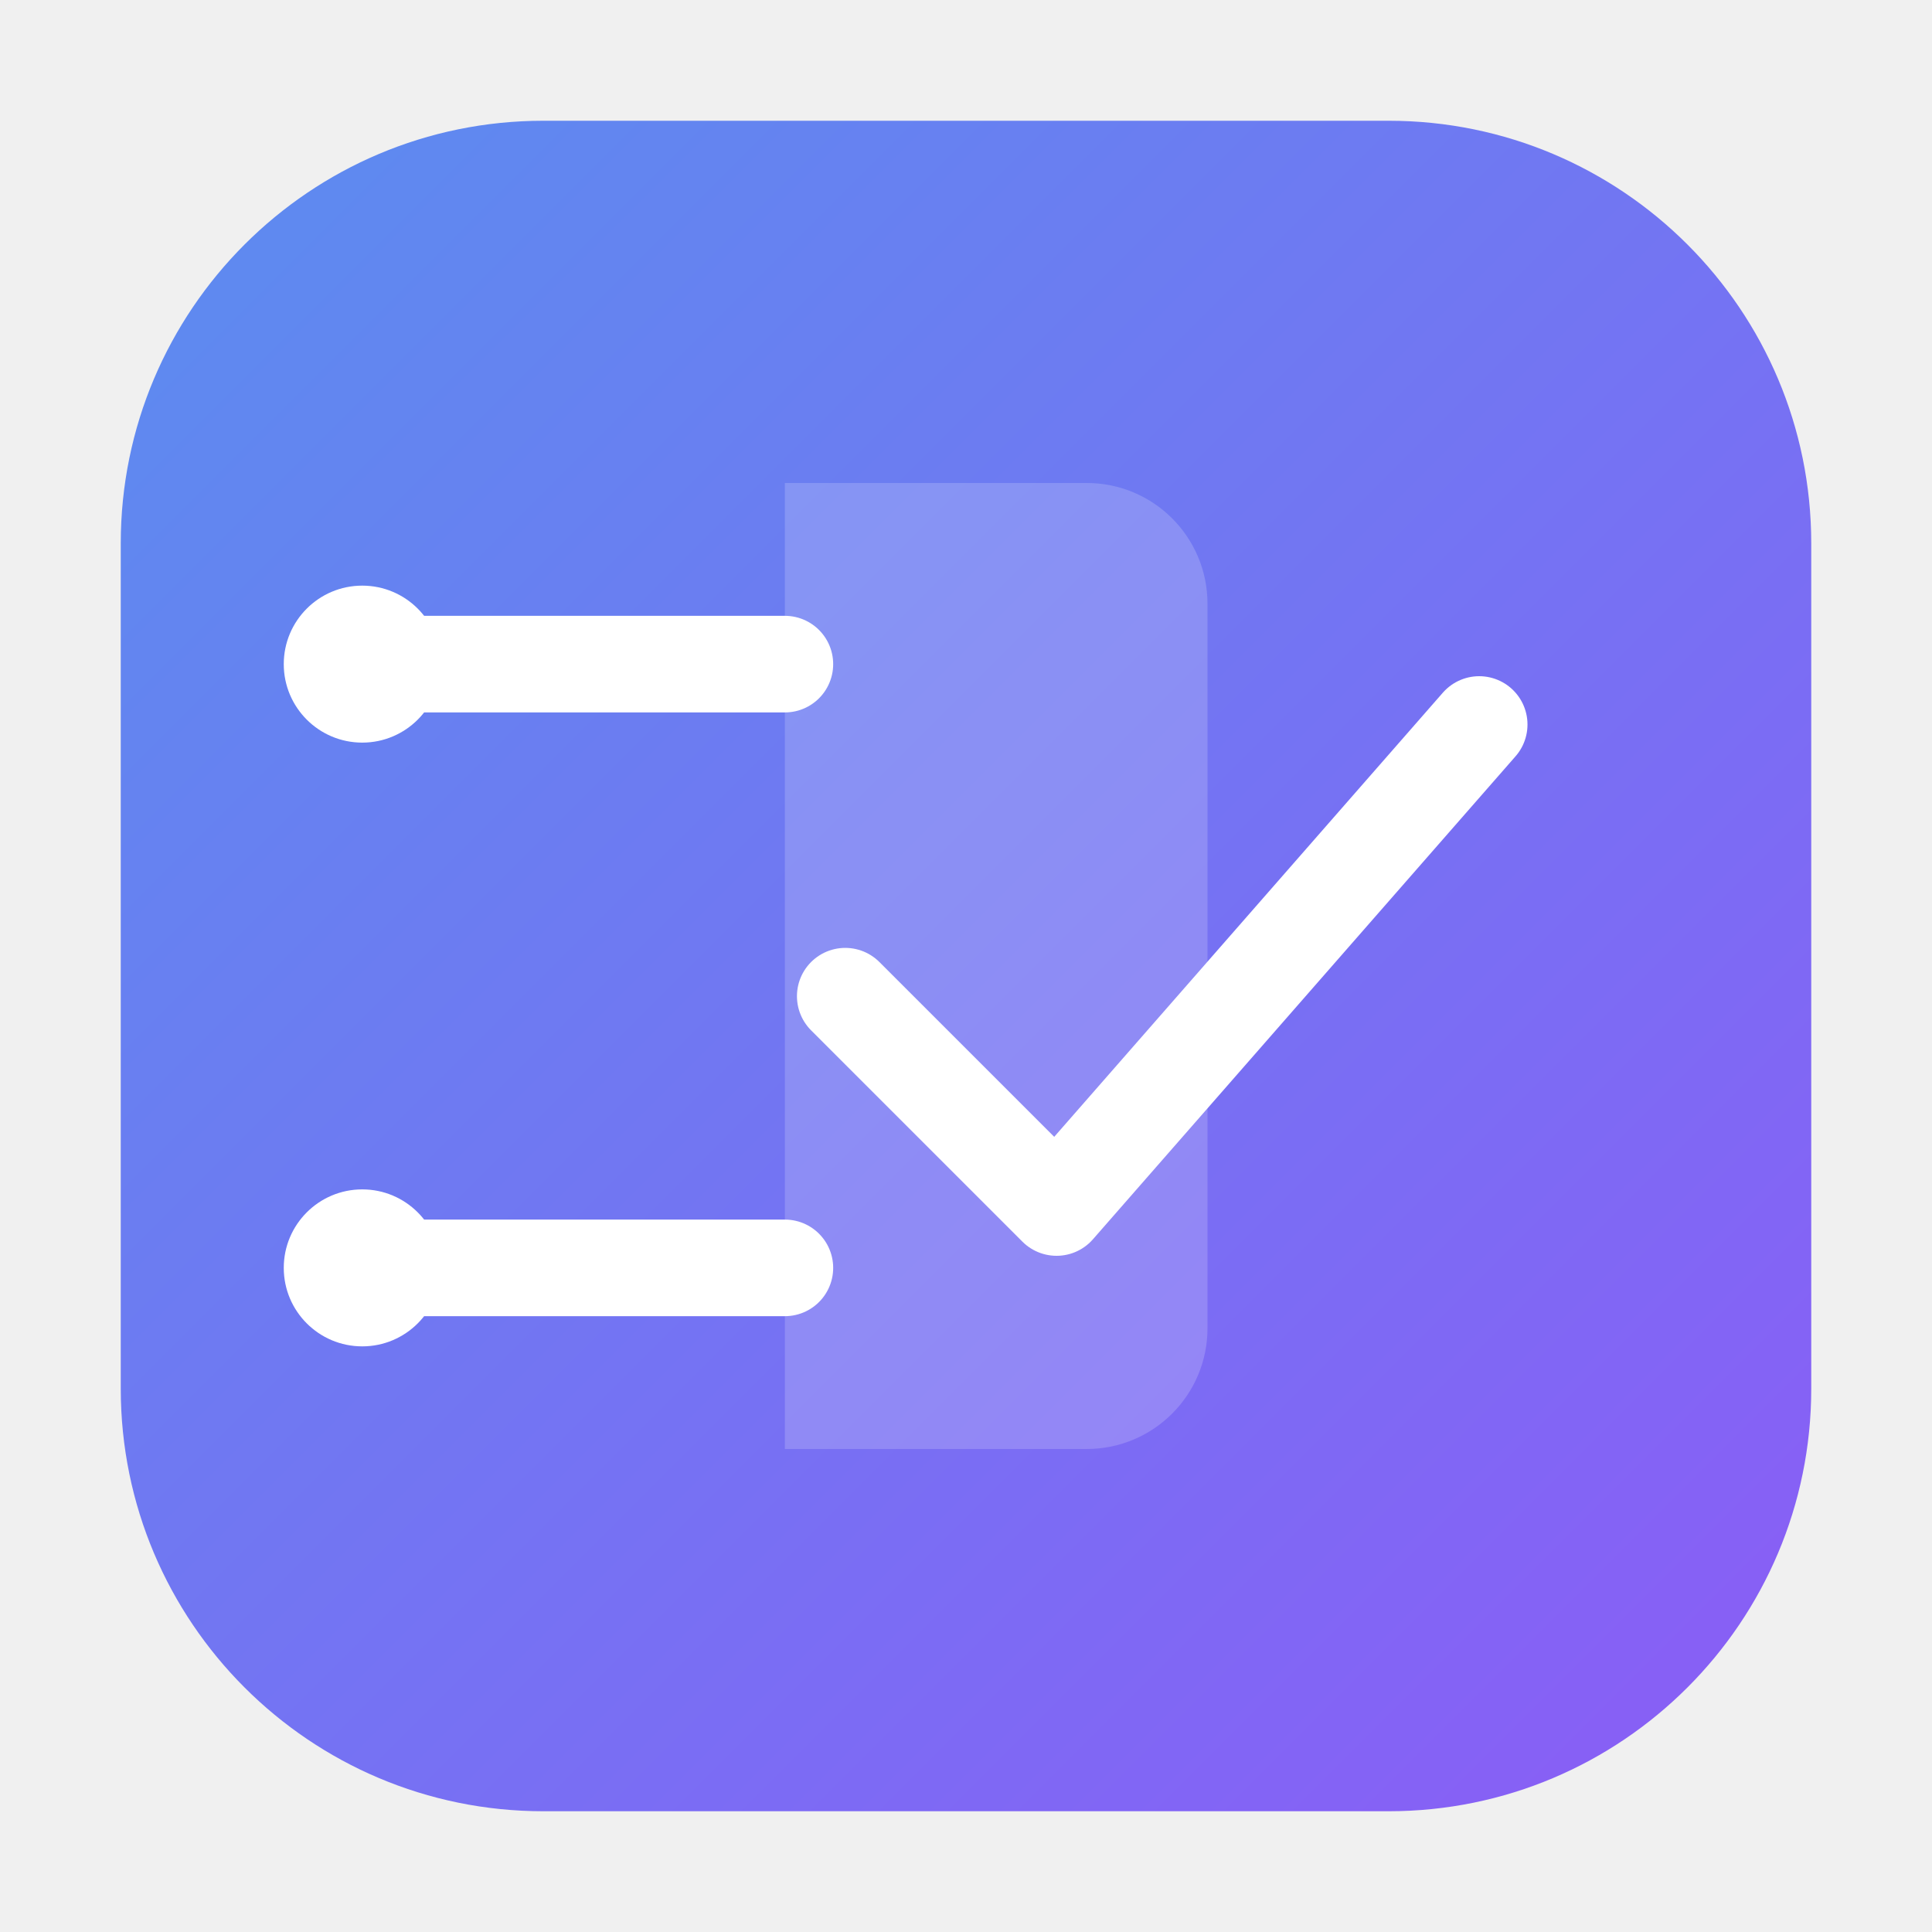
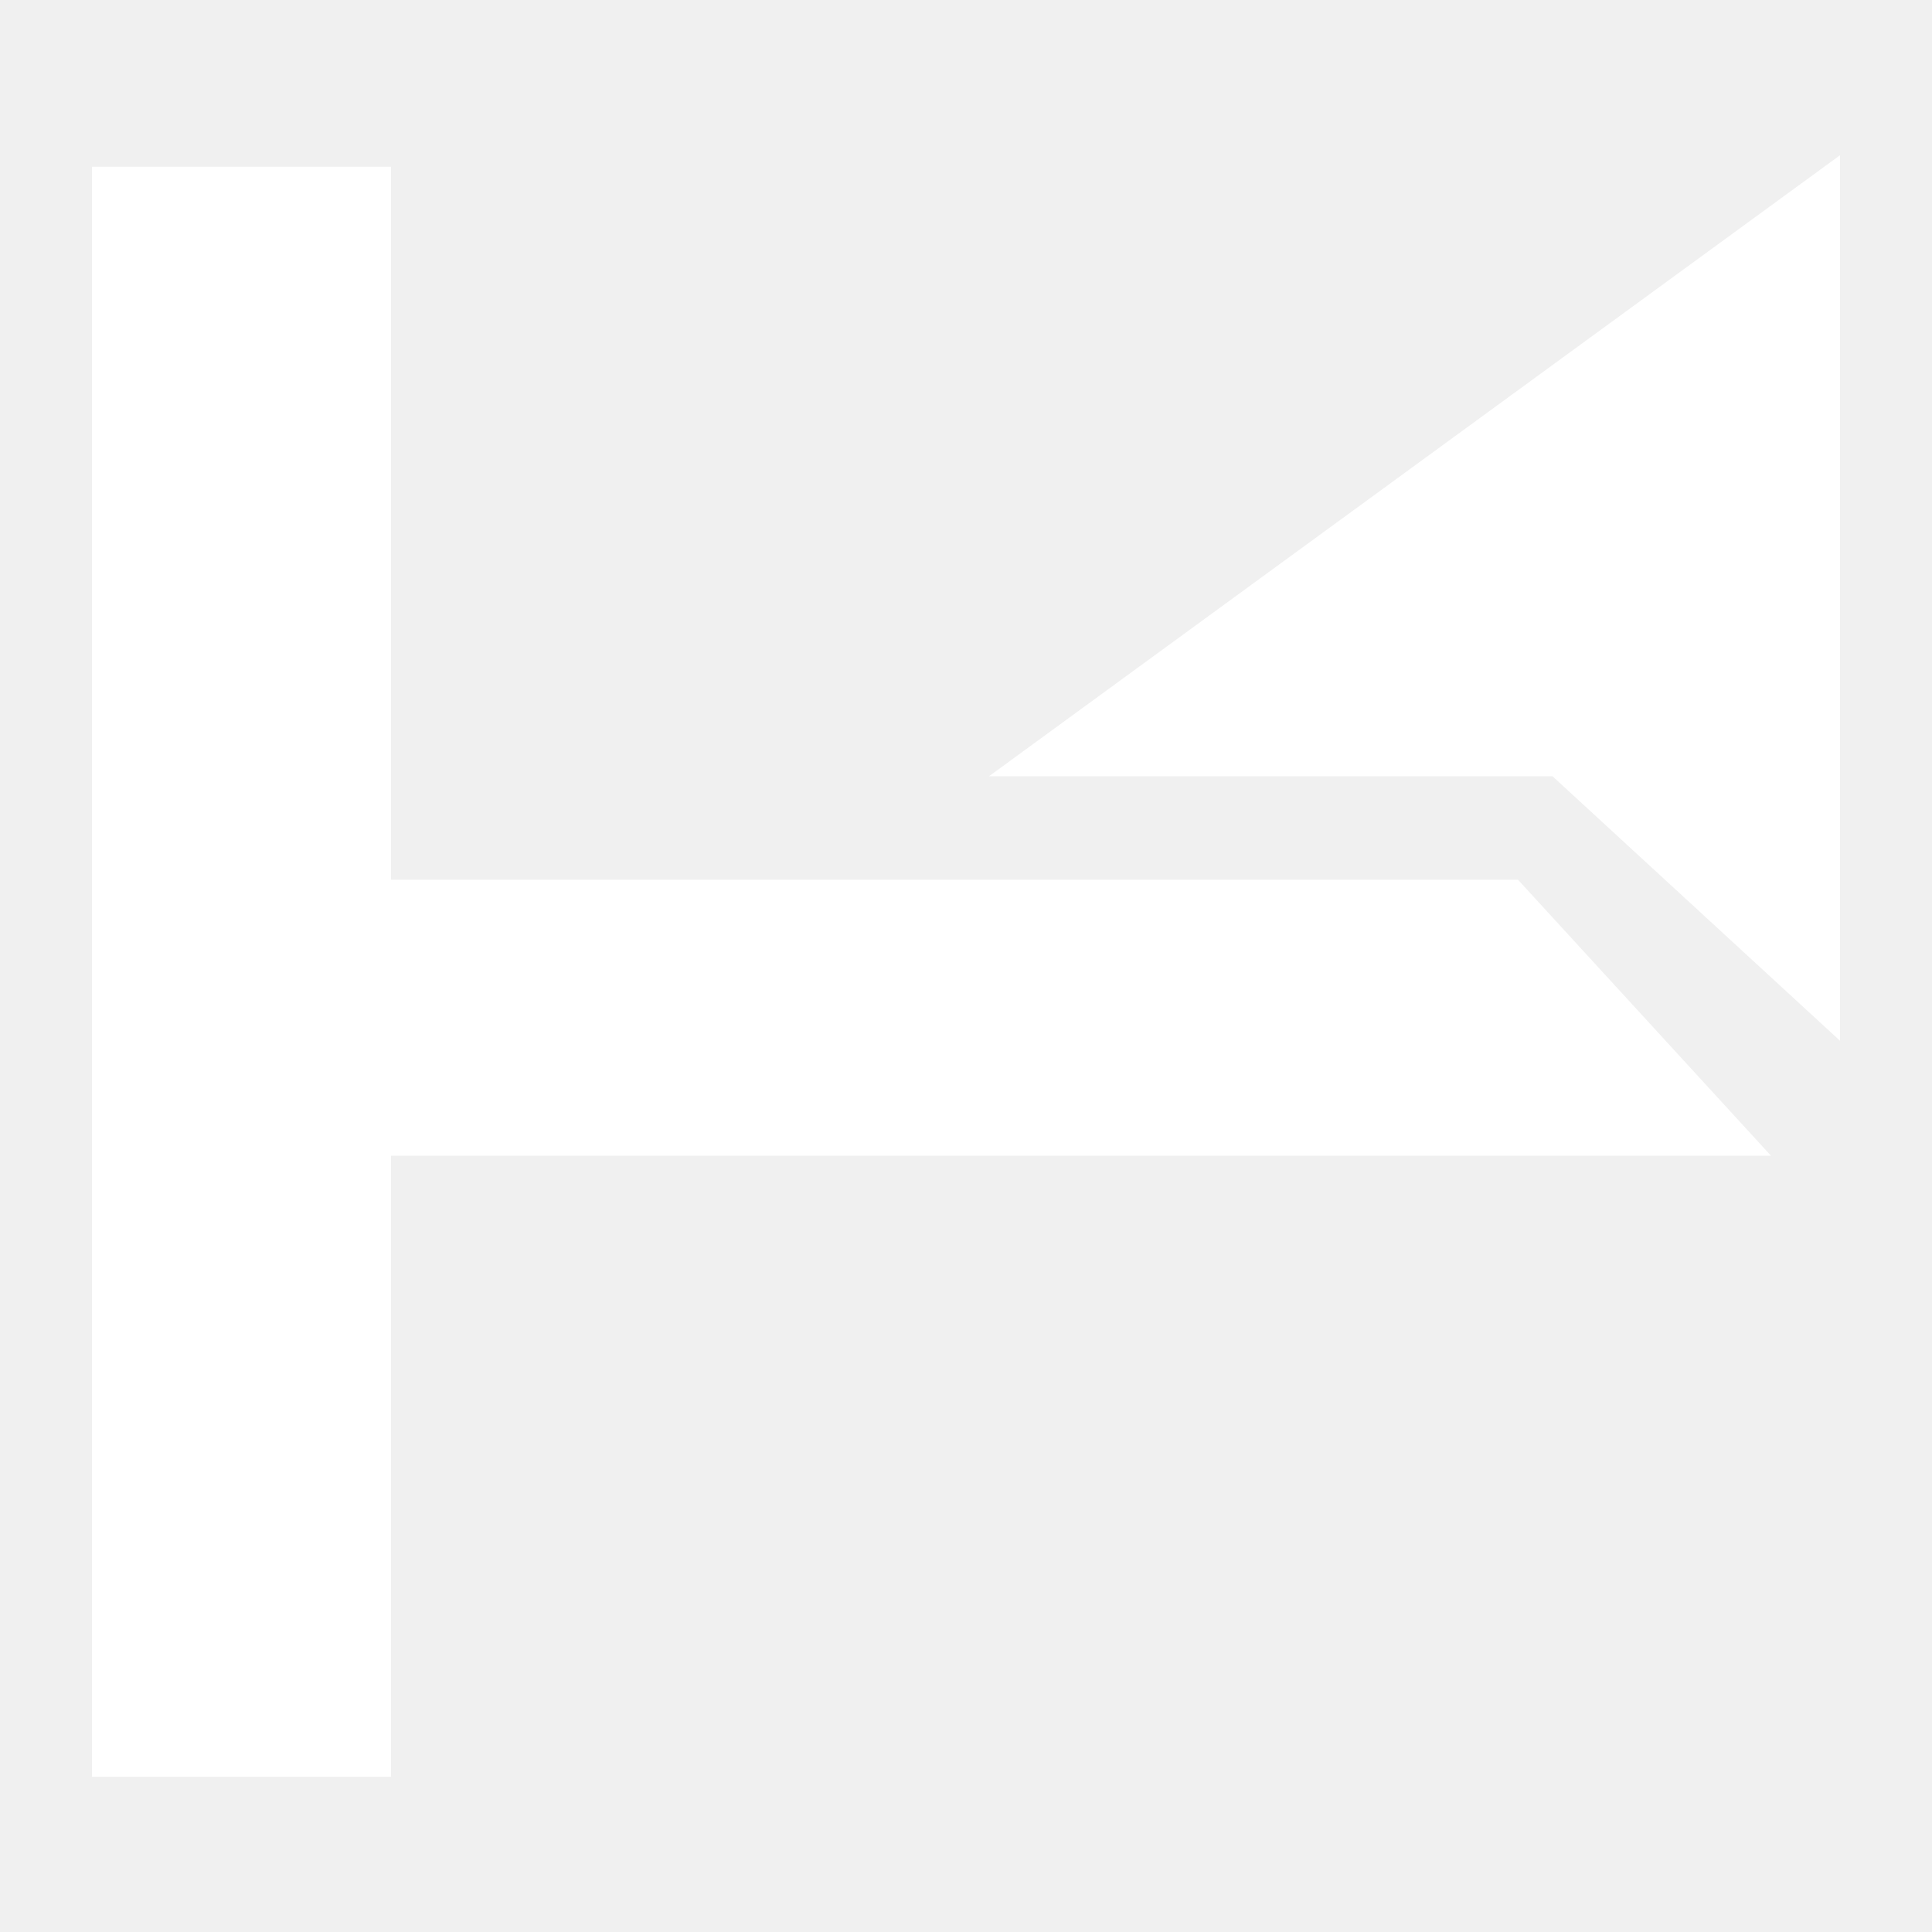
- <svg xmlns="http://www.w3.org/2000/svg" viewBox="0 0 64 64" role="img" aria-label="Intrepyd">
-   <defs>
-     <linearGradient id="g" x1="0" y1="0" x2="1" y2="1">
-       <stop offset="0" stop-color="#5b8def" />
-       <stop offset="1" stop-color="#8b5cf6" />
-     </linearGradient>
-   </defs>
-   <rect x="4" y="4" width="56" height="56" rx="14" fill="url(#g)" />
-   <g fill="none" stroke="#ffffff" stroke-width="3.2" stroke-linecap="round" stroke-linejoin="round">
-     <path d="M14 22 H26" />
-     <path d="M14 42 H26" />
-     <circle cx="12" cy="22" r="2.6" fill="#ffffff" stroke="none" />
-     <circle cx="12" cy="42" r="2.6" fill="#ffffff" stroke="none" />
-     <path d="M26 16 h10 a4 4 0 0 1 4 4 v24 a4 4 0 0 1 -4 4 H26 Z" fill="#ffffff" stroke="none" opacity="0.18" />
-     <path d="M28 33 l7 7 l14 -16" />
-   </g>
+ <svg xmlns="http://www.w3.org/2000/svg" viewBox="32 35 336 336" role="img" aria-label="intrepid">
+   <path fill="#ffffff" d="M48 64H100V188H296L340 236H100V344H48Z" />
+   <path fill="#ffffff" d="M352 62V216L302 170H204Z" />
</svg>
